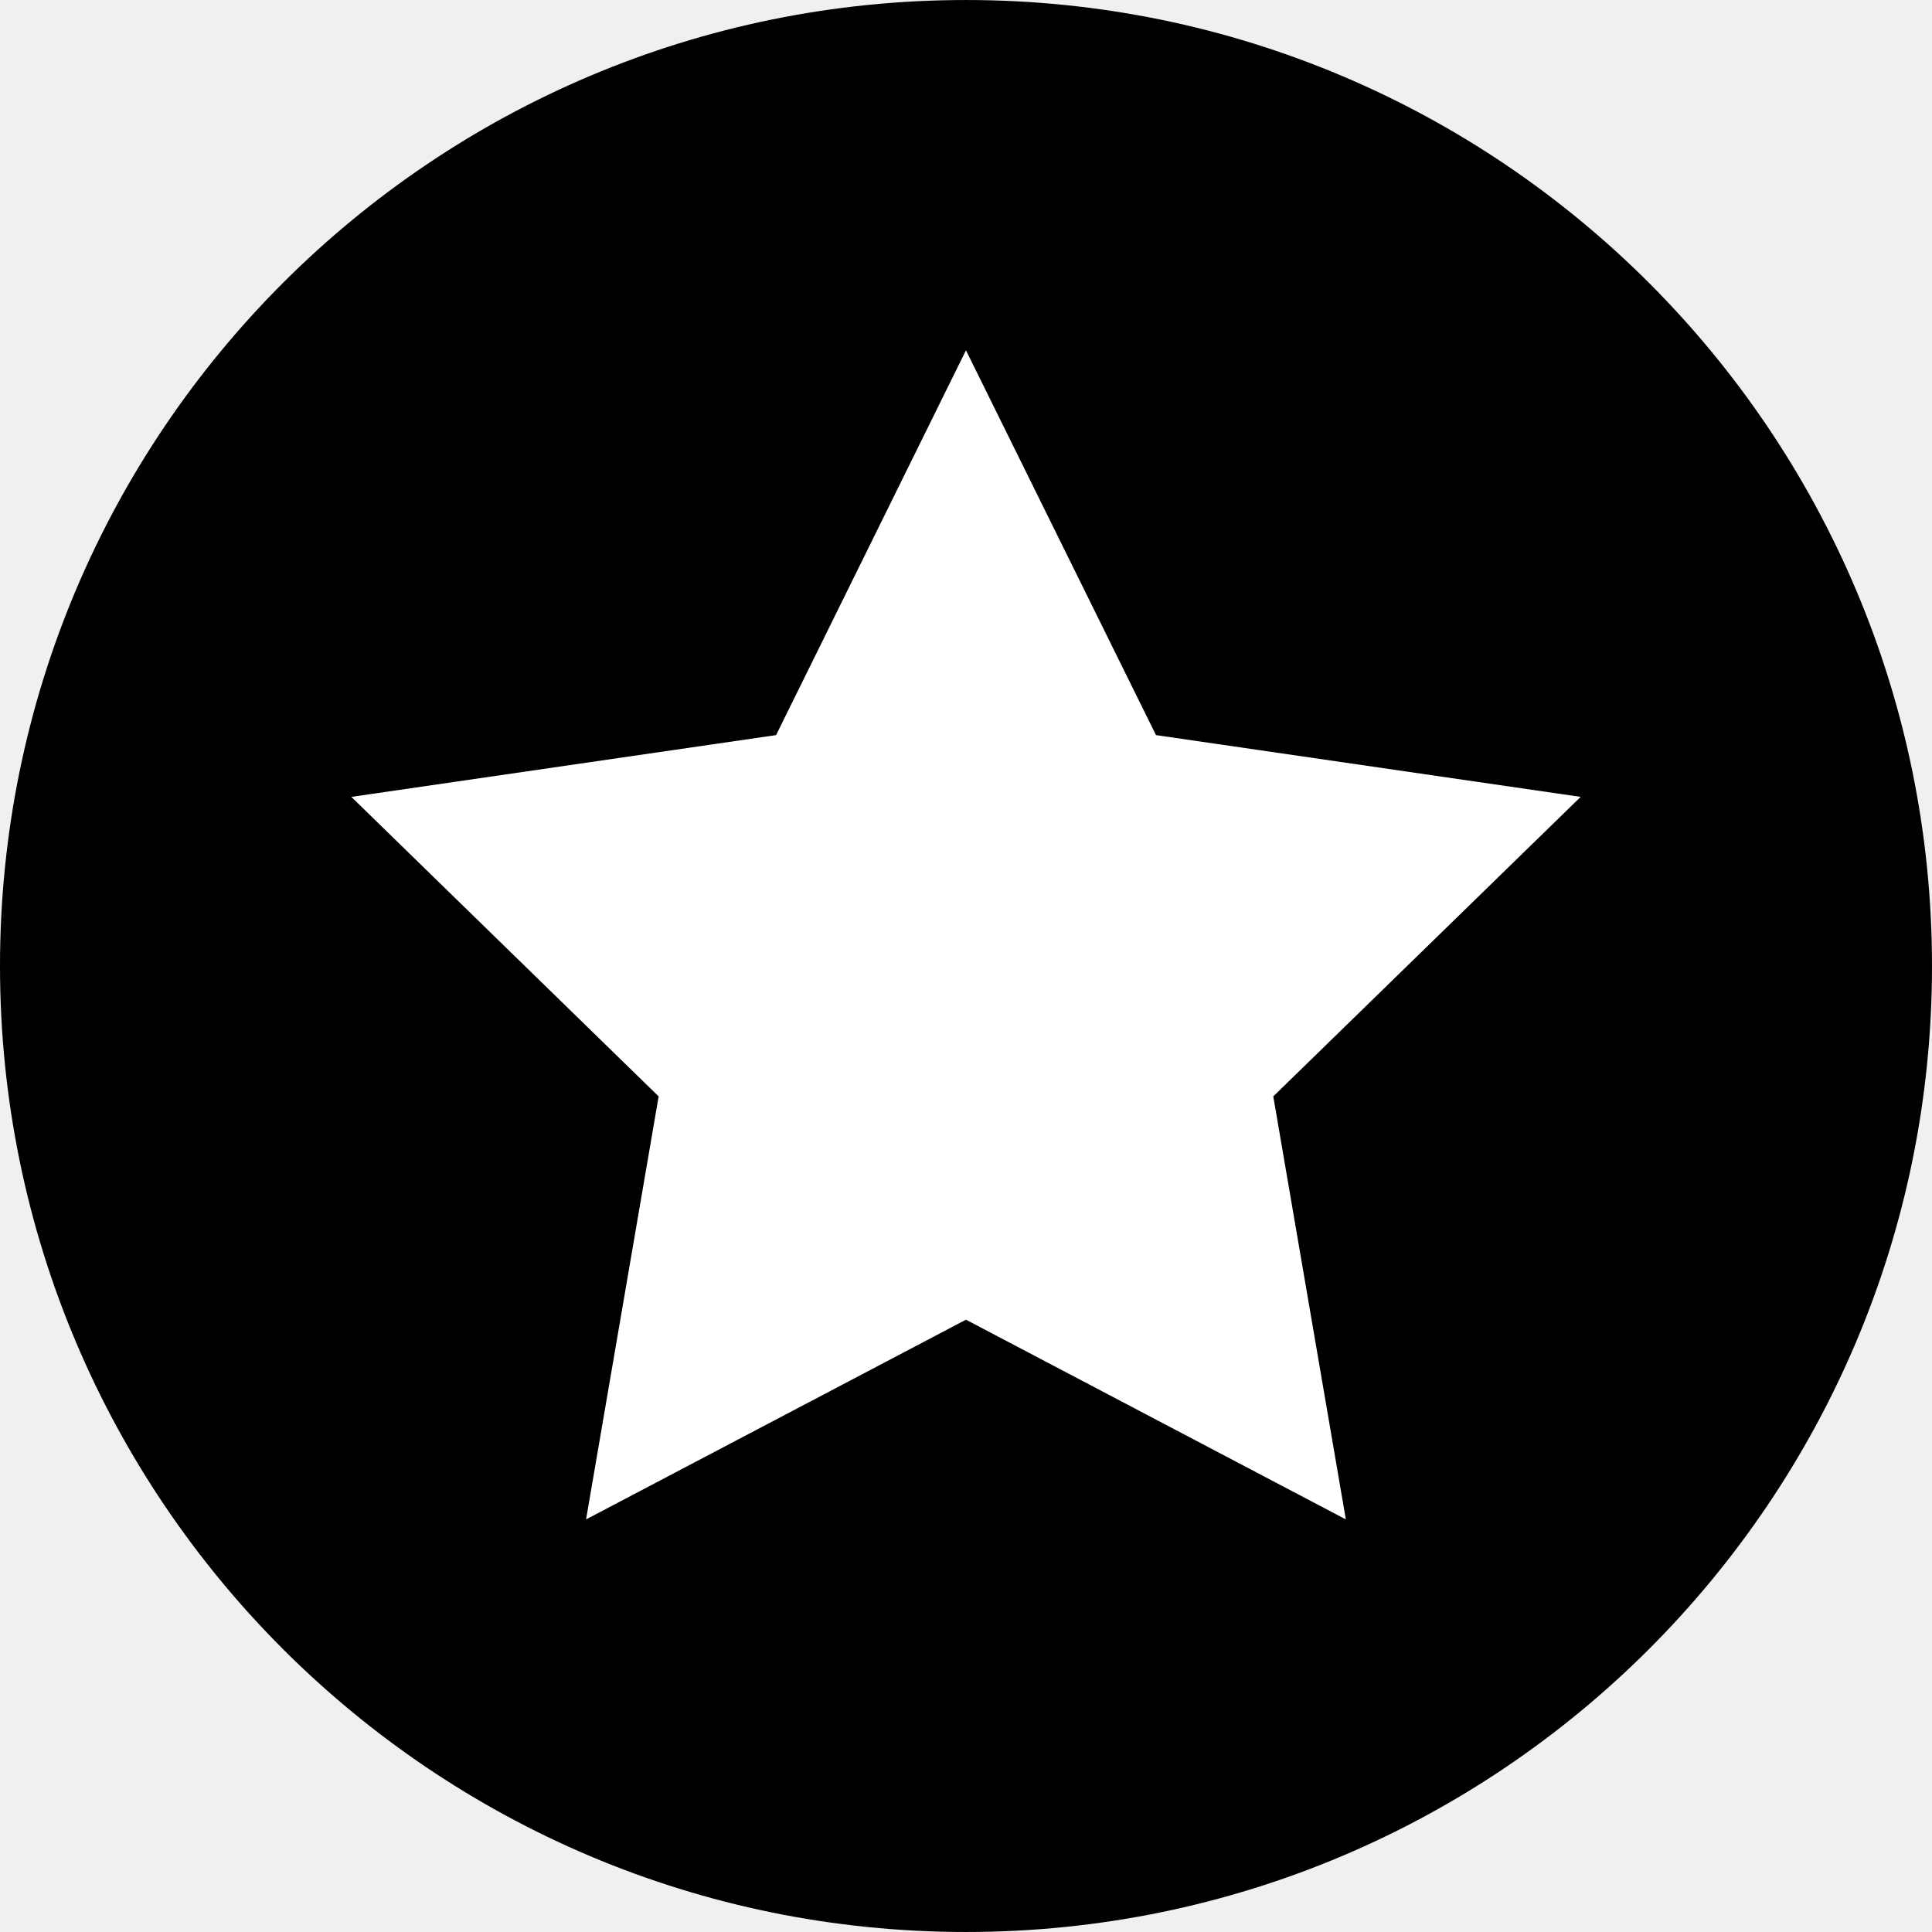
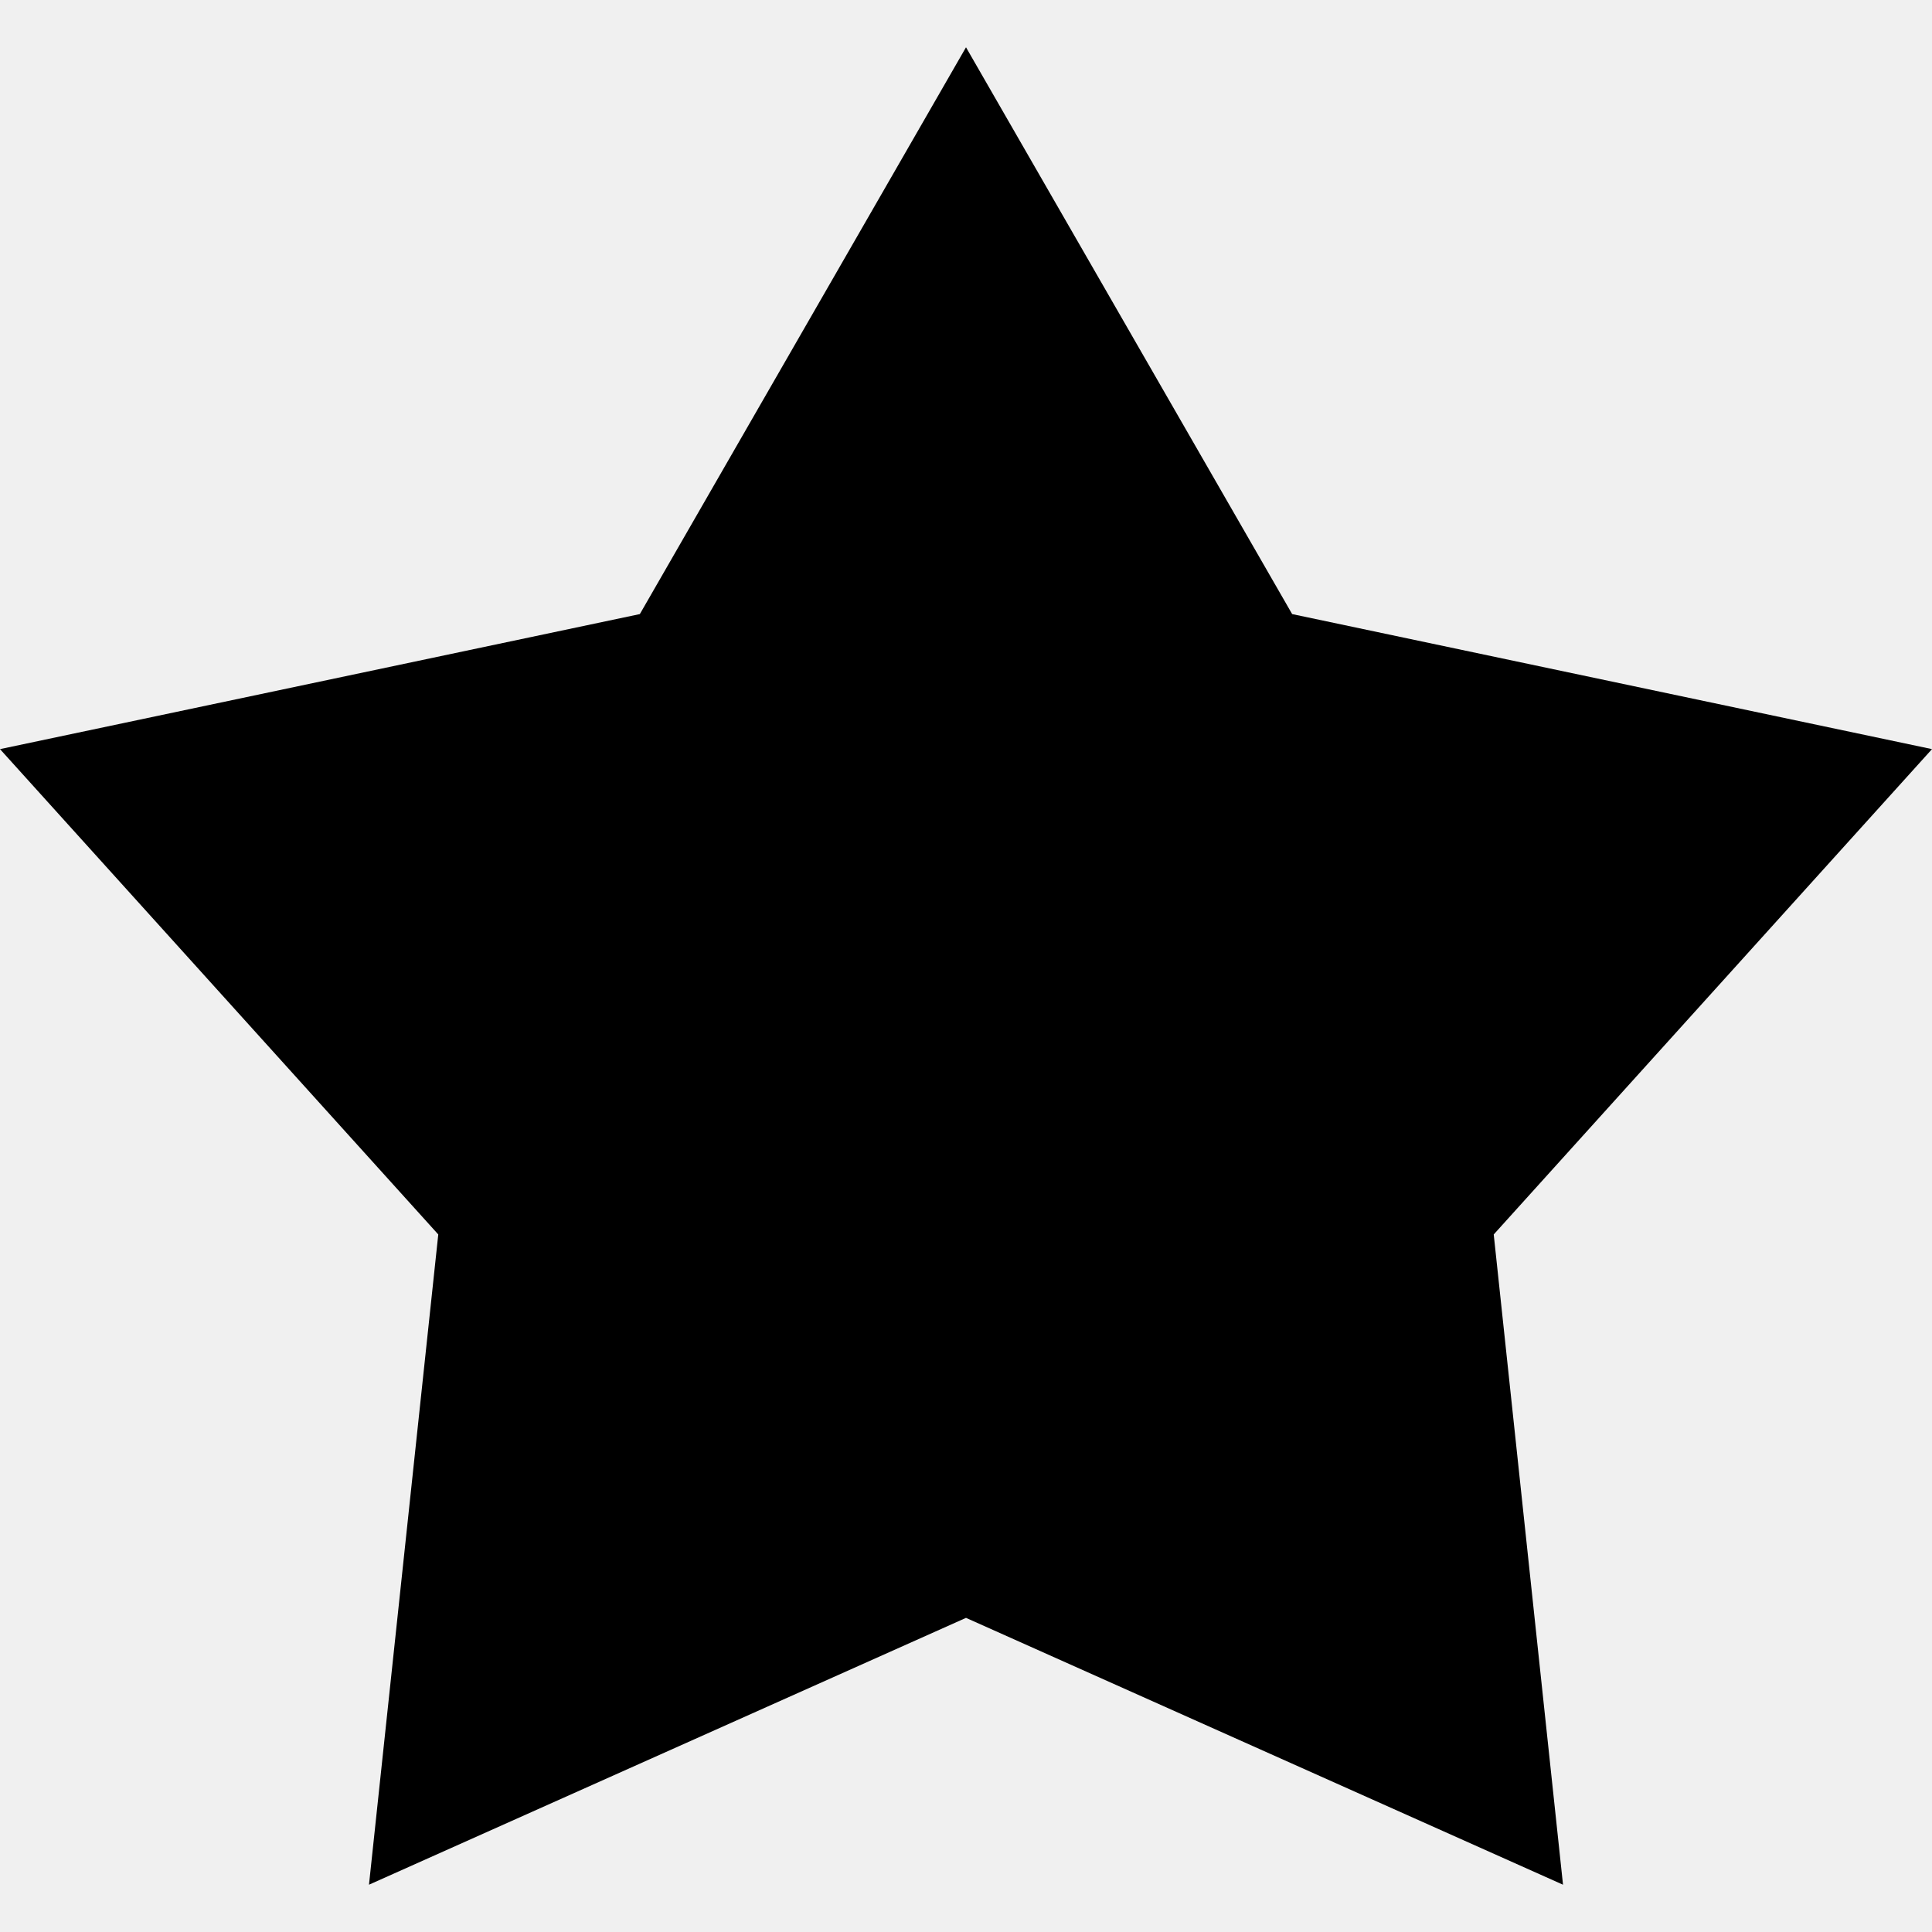
- <svg xmlns="http://www.w3.org/2000/svg" viewBox="0 0 496.158 496.158">
-   <path d="M0 248.085C0 111.063 111.07.003 248.075.003c137.013 0 248.083 111.06 248.083 248.082 0 137.002-111.07 248.07-248.083 248.07C111.07 496.155 0 385.087 0 248.085z" />
-   <path fill="#fff" d="M248.07 89.962l48.798 98.82 109.06 15.866-78.935 76.917 18.633 108.633-97.555-51.288-97.564 51.288 18.638-108.633-78.914-76.917 109.075-15.867" />
+ <svg xmlns="http://www.w3.org/2000/svg" version="1.1" id="Layer_1" x="0px" y="0px" viewBox="0 0 482.207 482.207" style="enable-background:new 0 0 482.207 482.207;" xml:space="preserve">
+   <polygon points="482.207,186.973 322.508,153.269 241.104,11.803 159.699,153.269 0,186.973 109.388,308.108 92.094,470.404   241.104,403.803 390.113,470.404 372.818,308.108 " />
+   <g>
+ </g>
+   <g>
+ </g>
+   <g>
+ </g>
+   <g>
+ </g>
+   <g>
+ </g>
+   <g>
+ </g>
+   <g>
+ </g>
+   <g>
+ </g>
+   <g>
+ </g>
+   <g>
+ </g>
+   <g>
+ </g>
+   <g>
+ </g>
+   <g>
+ </g>
+   <g>
+ </g>
+   <g>
+ </g>
</svg>
